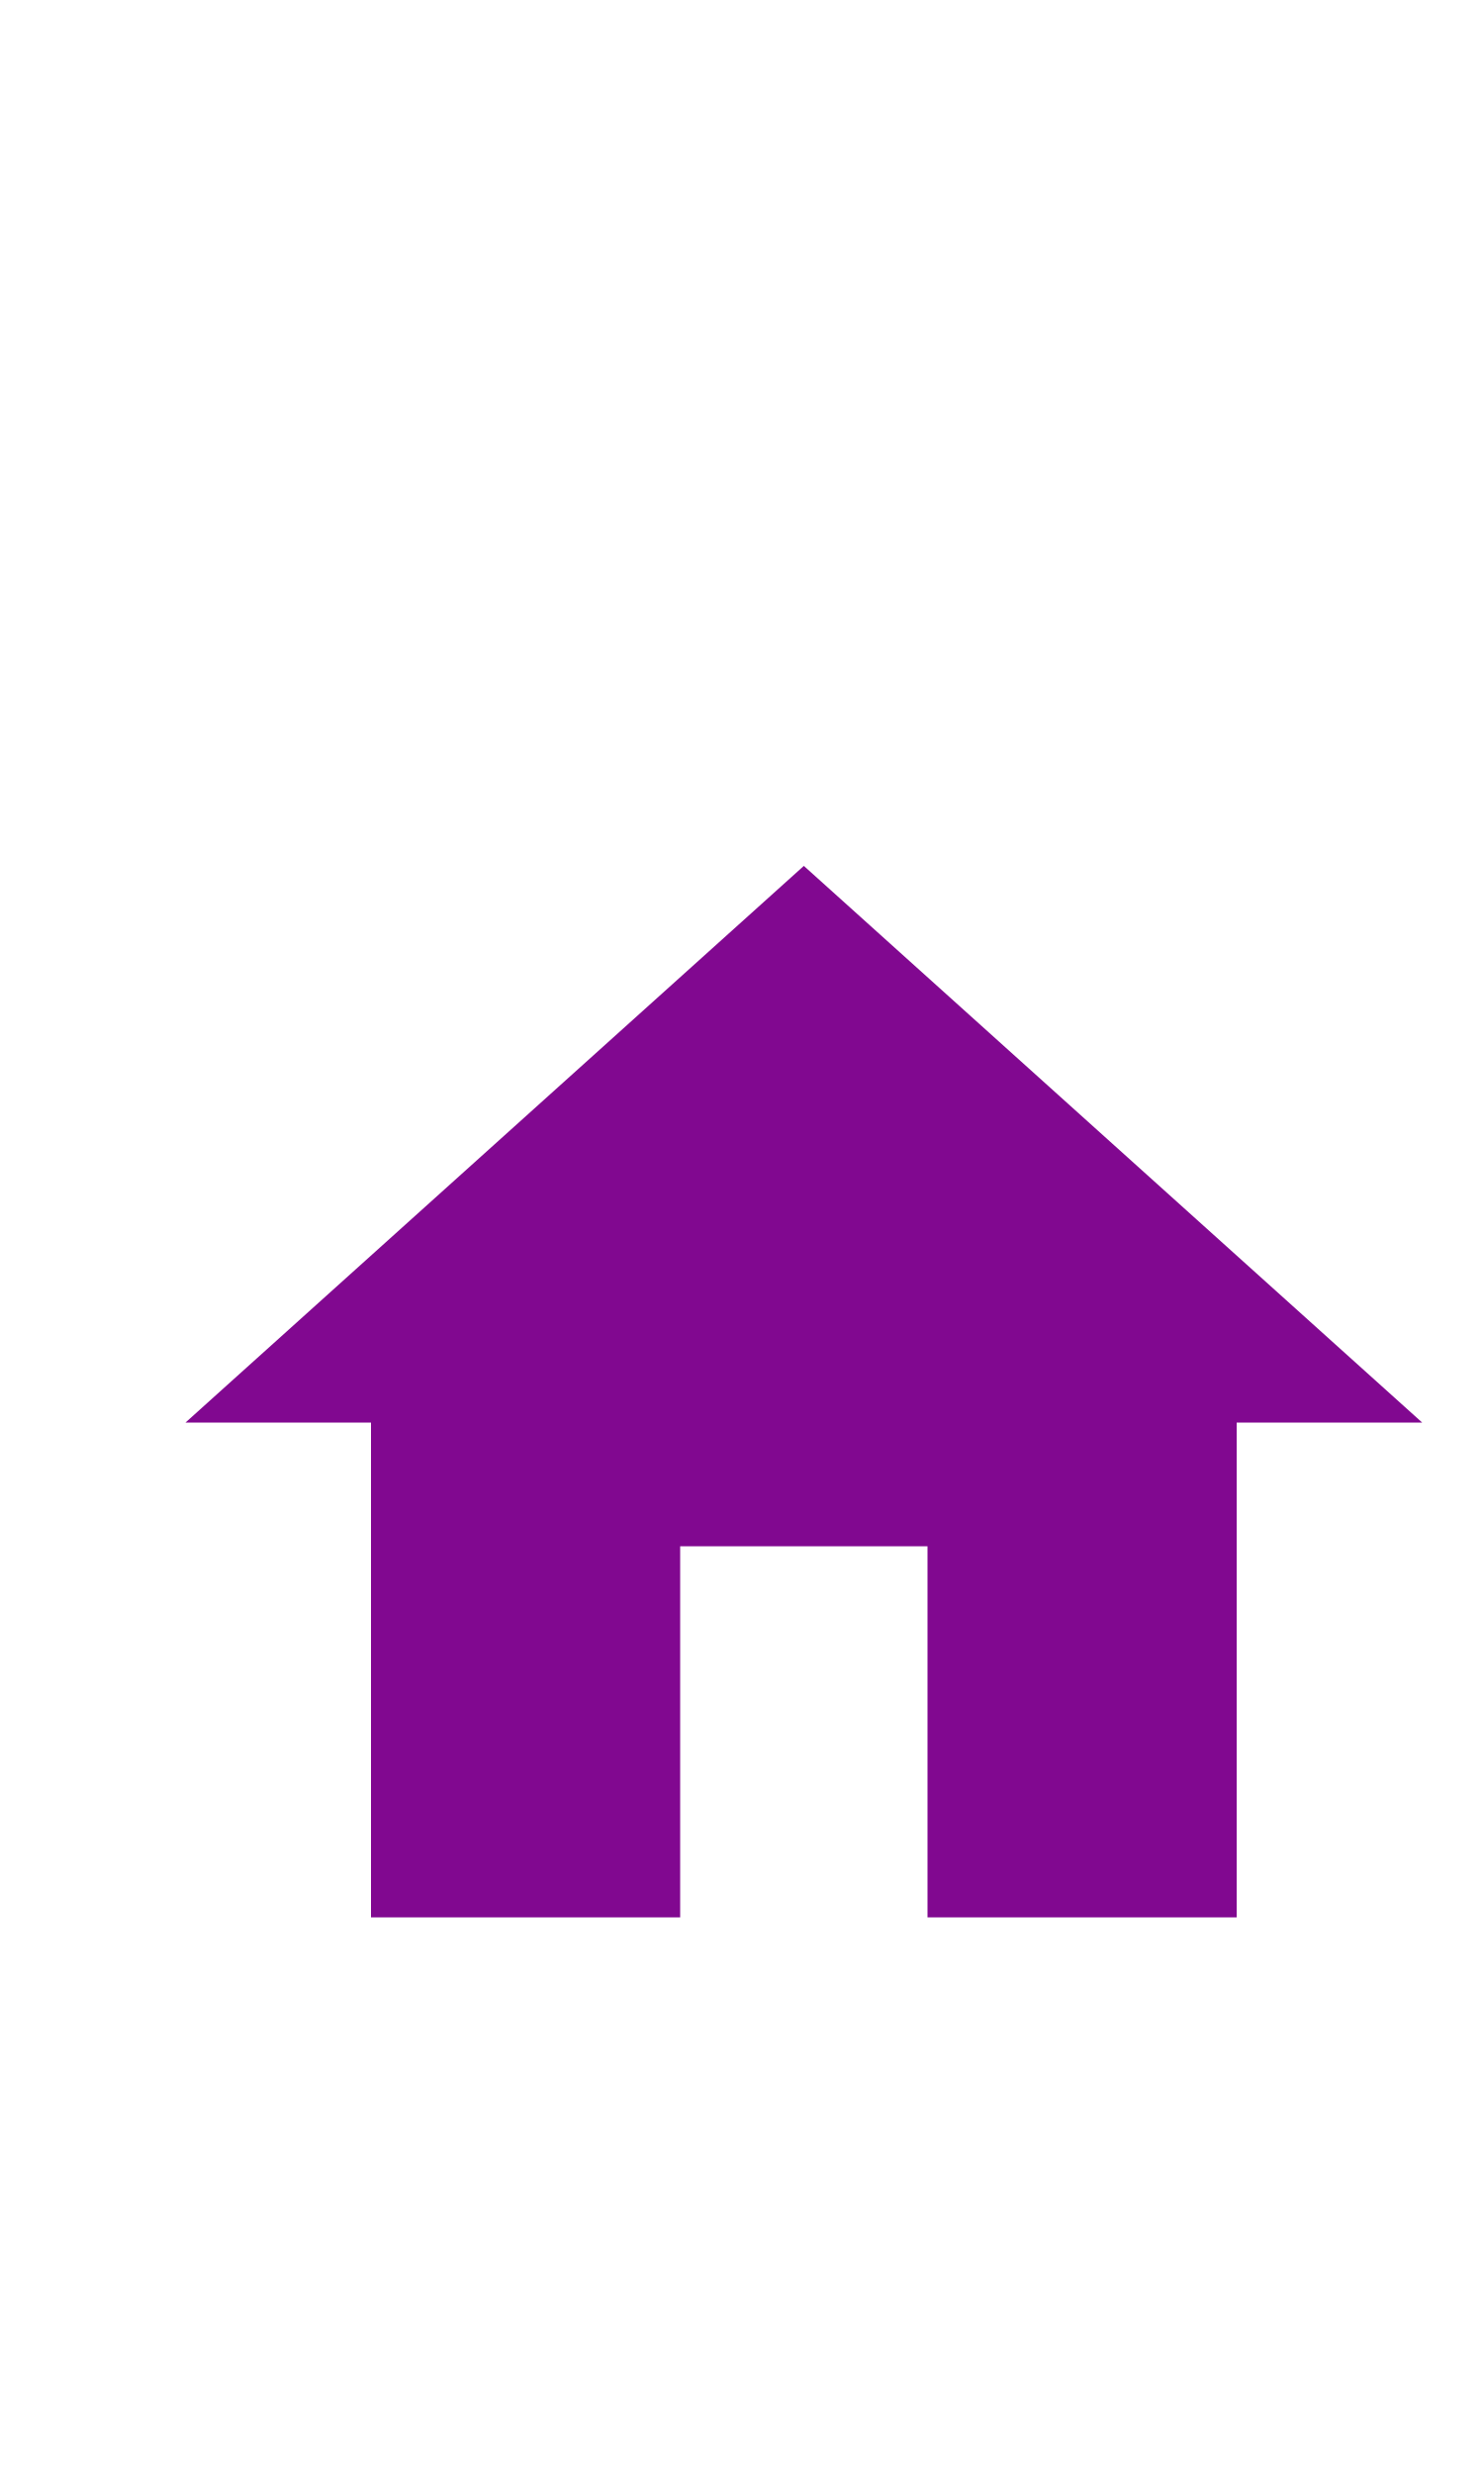
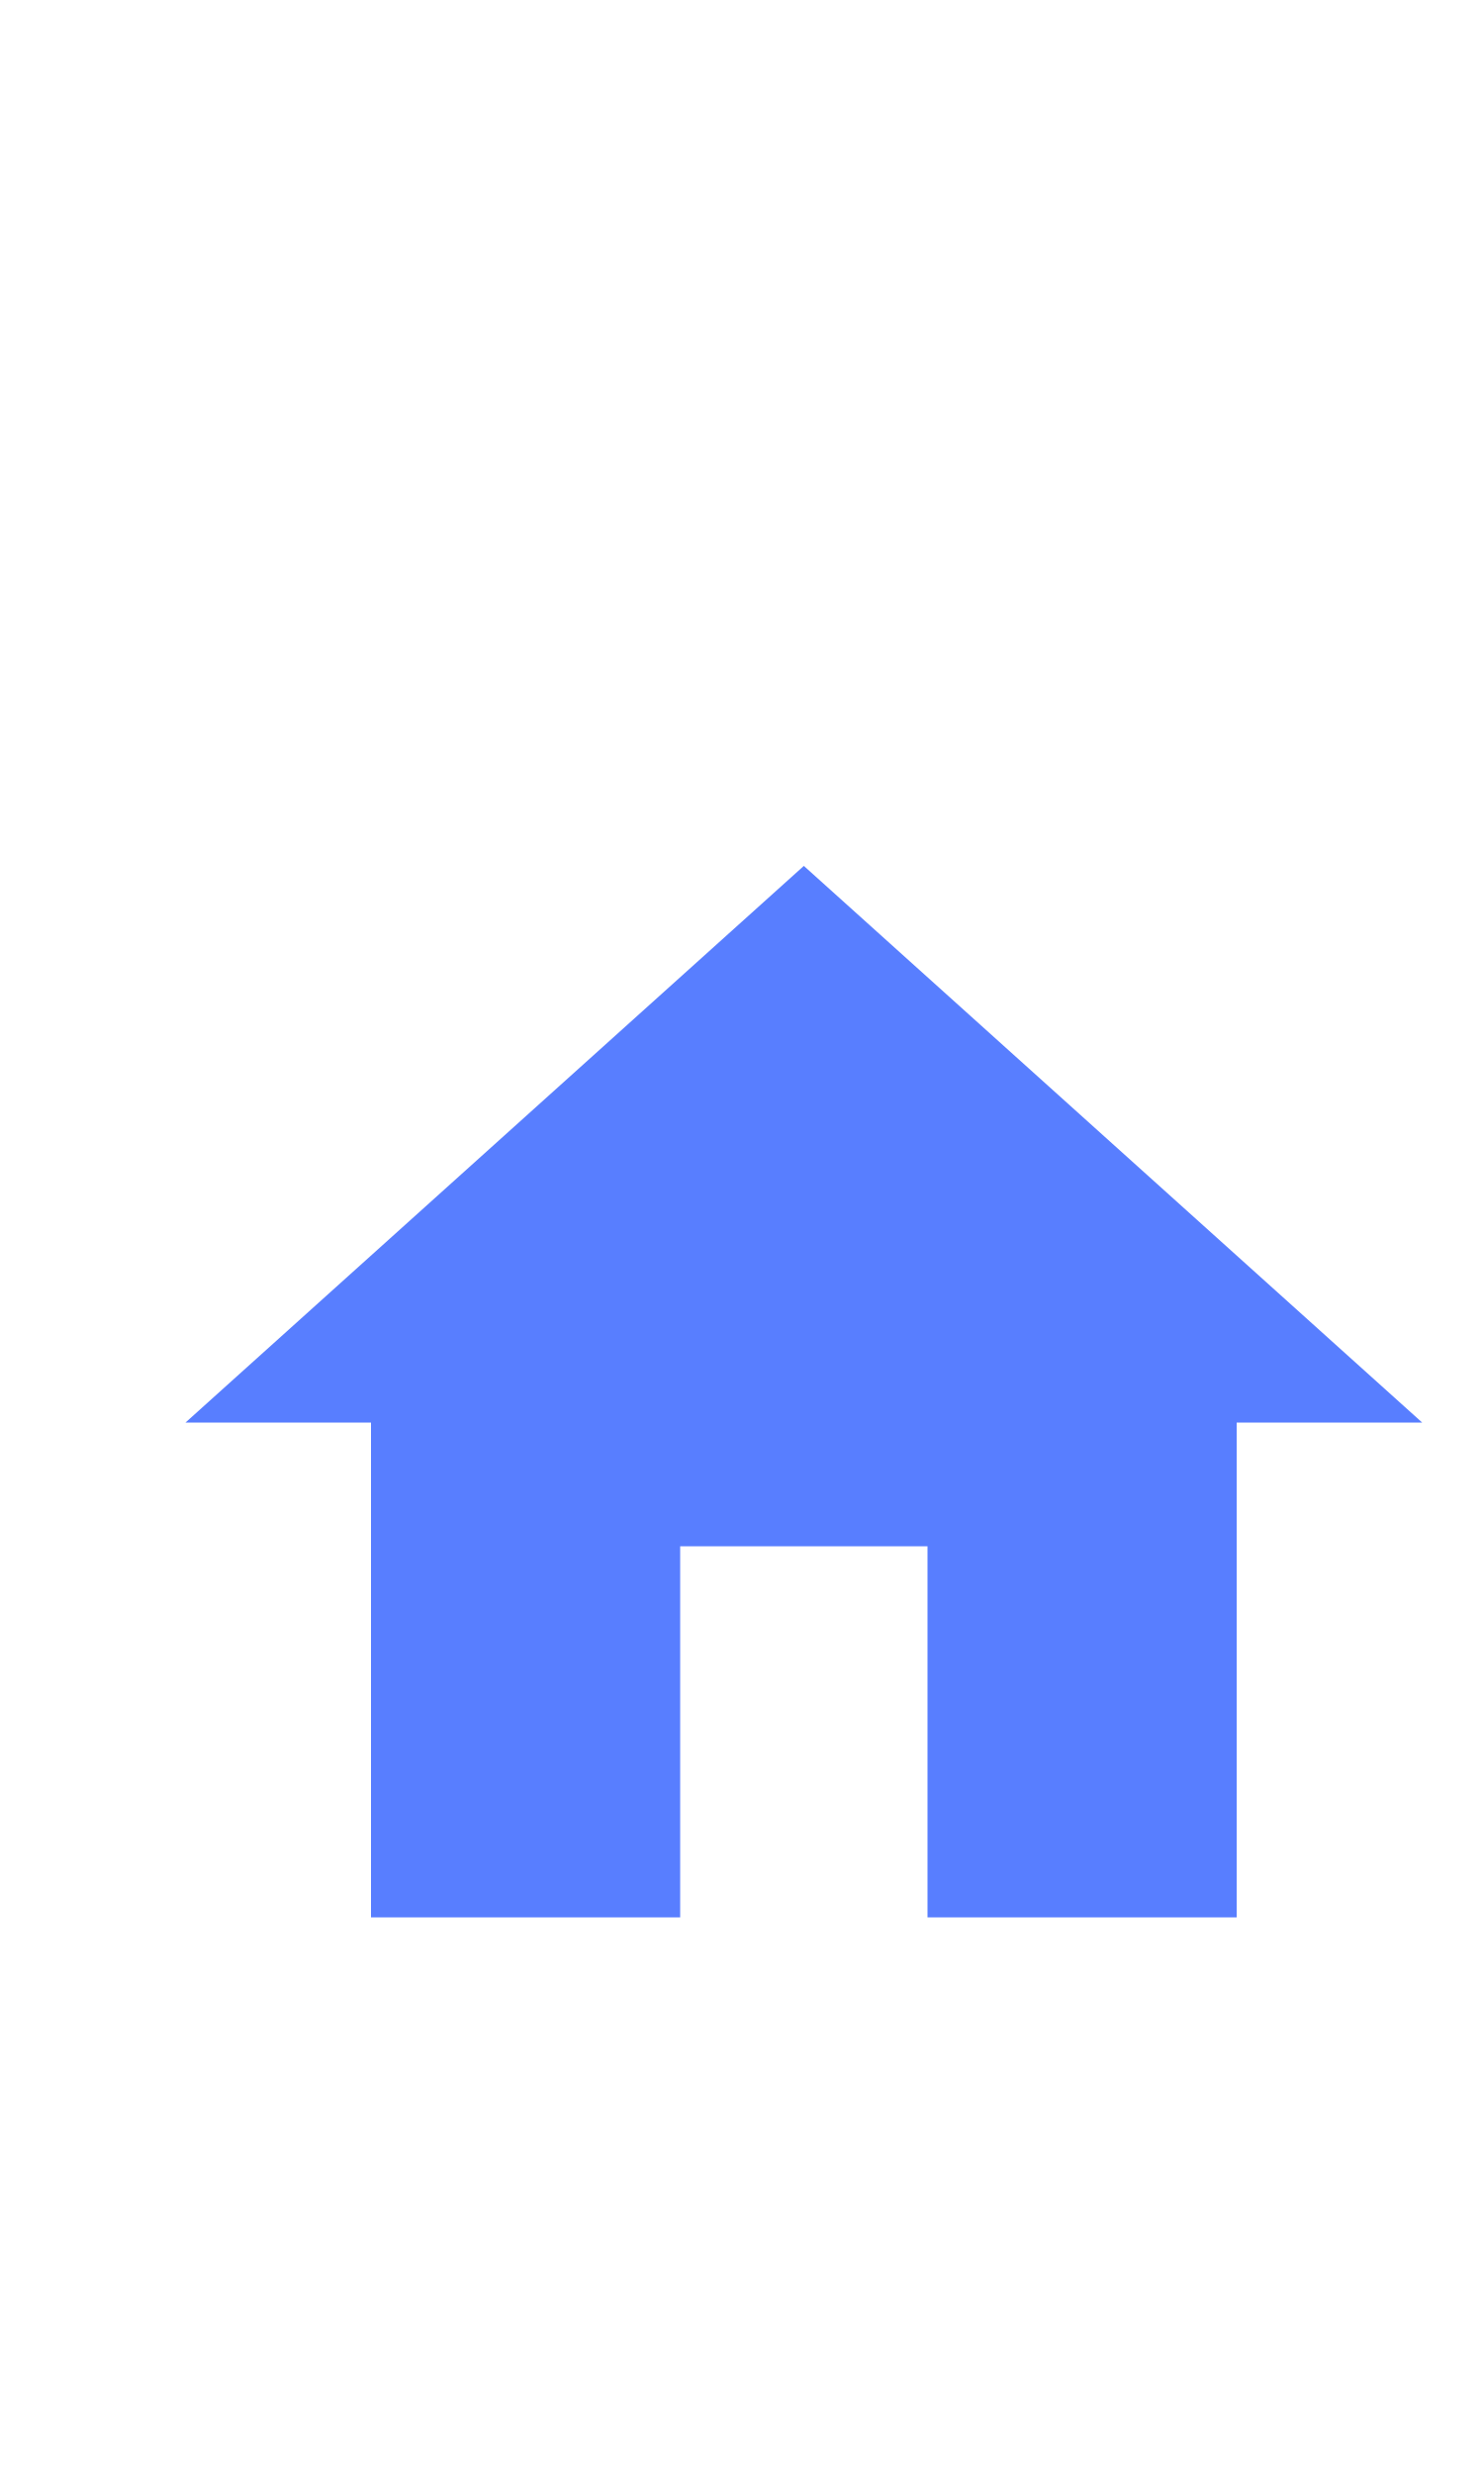
<svg xmlns="http://www.w3.org/2000/svg" width="24px" height="40px" viewBox="0 0 24 40" version="1.1" id="svg14">
  <defs id="defs18" />
  <g id="g61" transform="translate(1,11)">
    <path id="path2" d="M 0,0 H 24 V 24 H 0 Z" style="fill:none" />
-     <path style="fill:#810890;fill-opacity:1" id="path4" d="m 10,20 v -6 h 4 v 6 h 5 v -8 h 3 L 12,3 2,12 h 3 v 8 z" />
+     <path style="fill:#587eff;fill-opacity:1" id="path4" d="m 10,20 v -6 h 4 v 6 h 5 v -8 h 3 L 12,3 2,12 h 3 v 8 z" />
  </g>
</svg>
